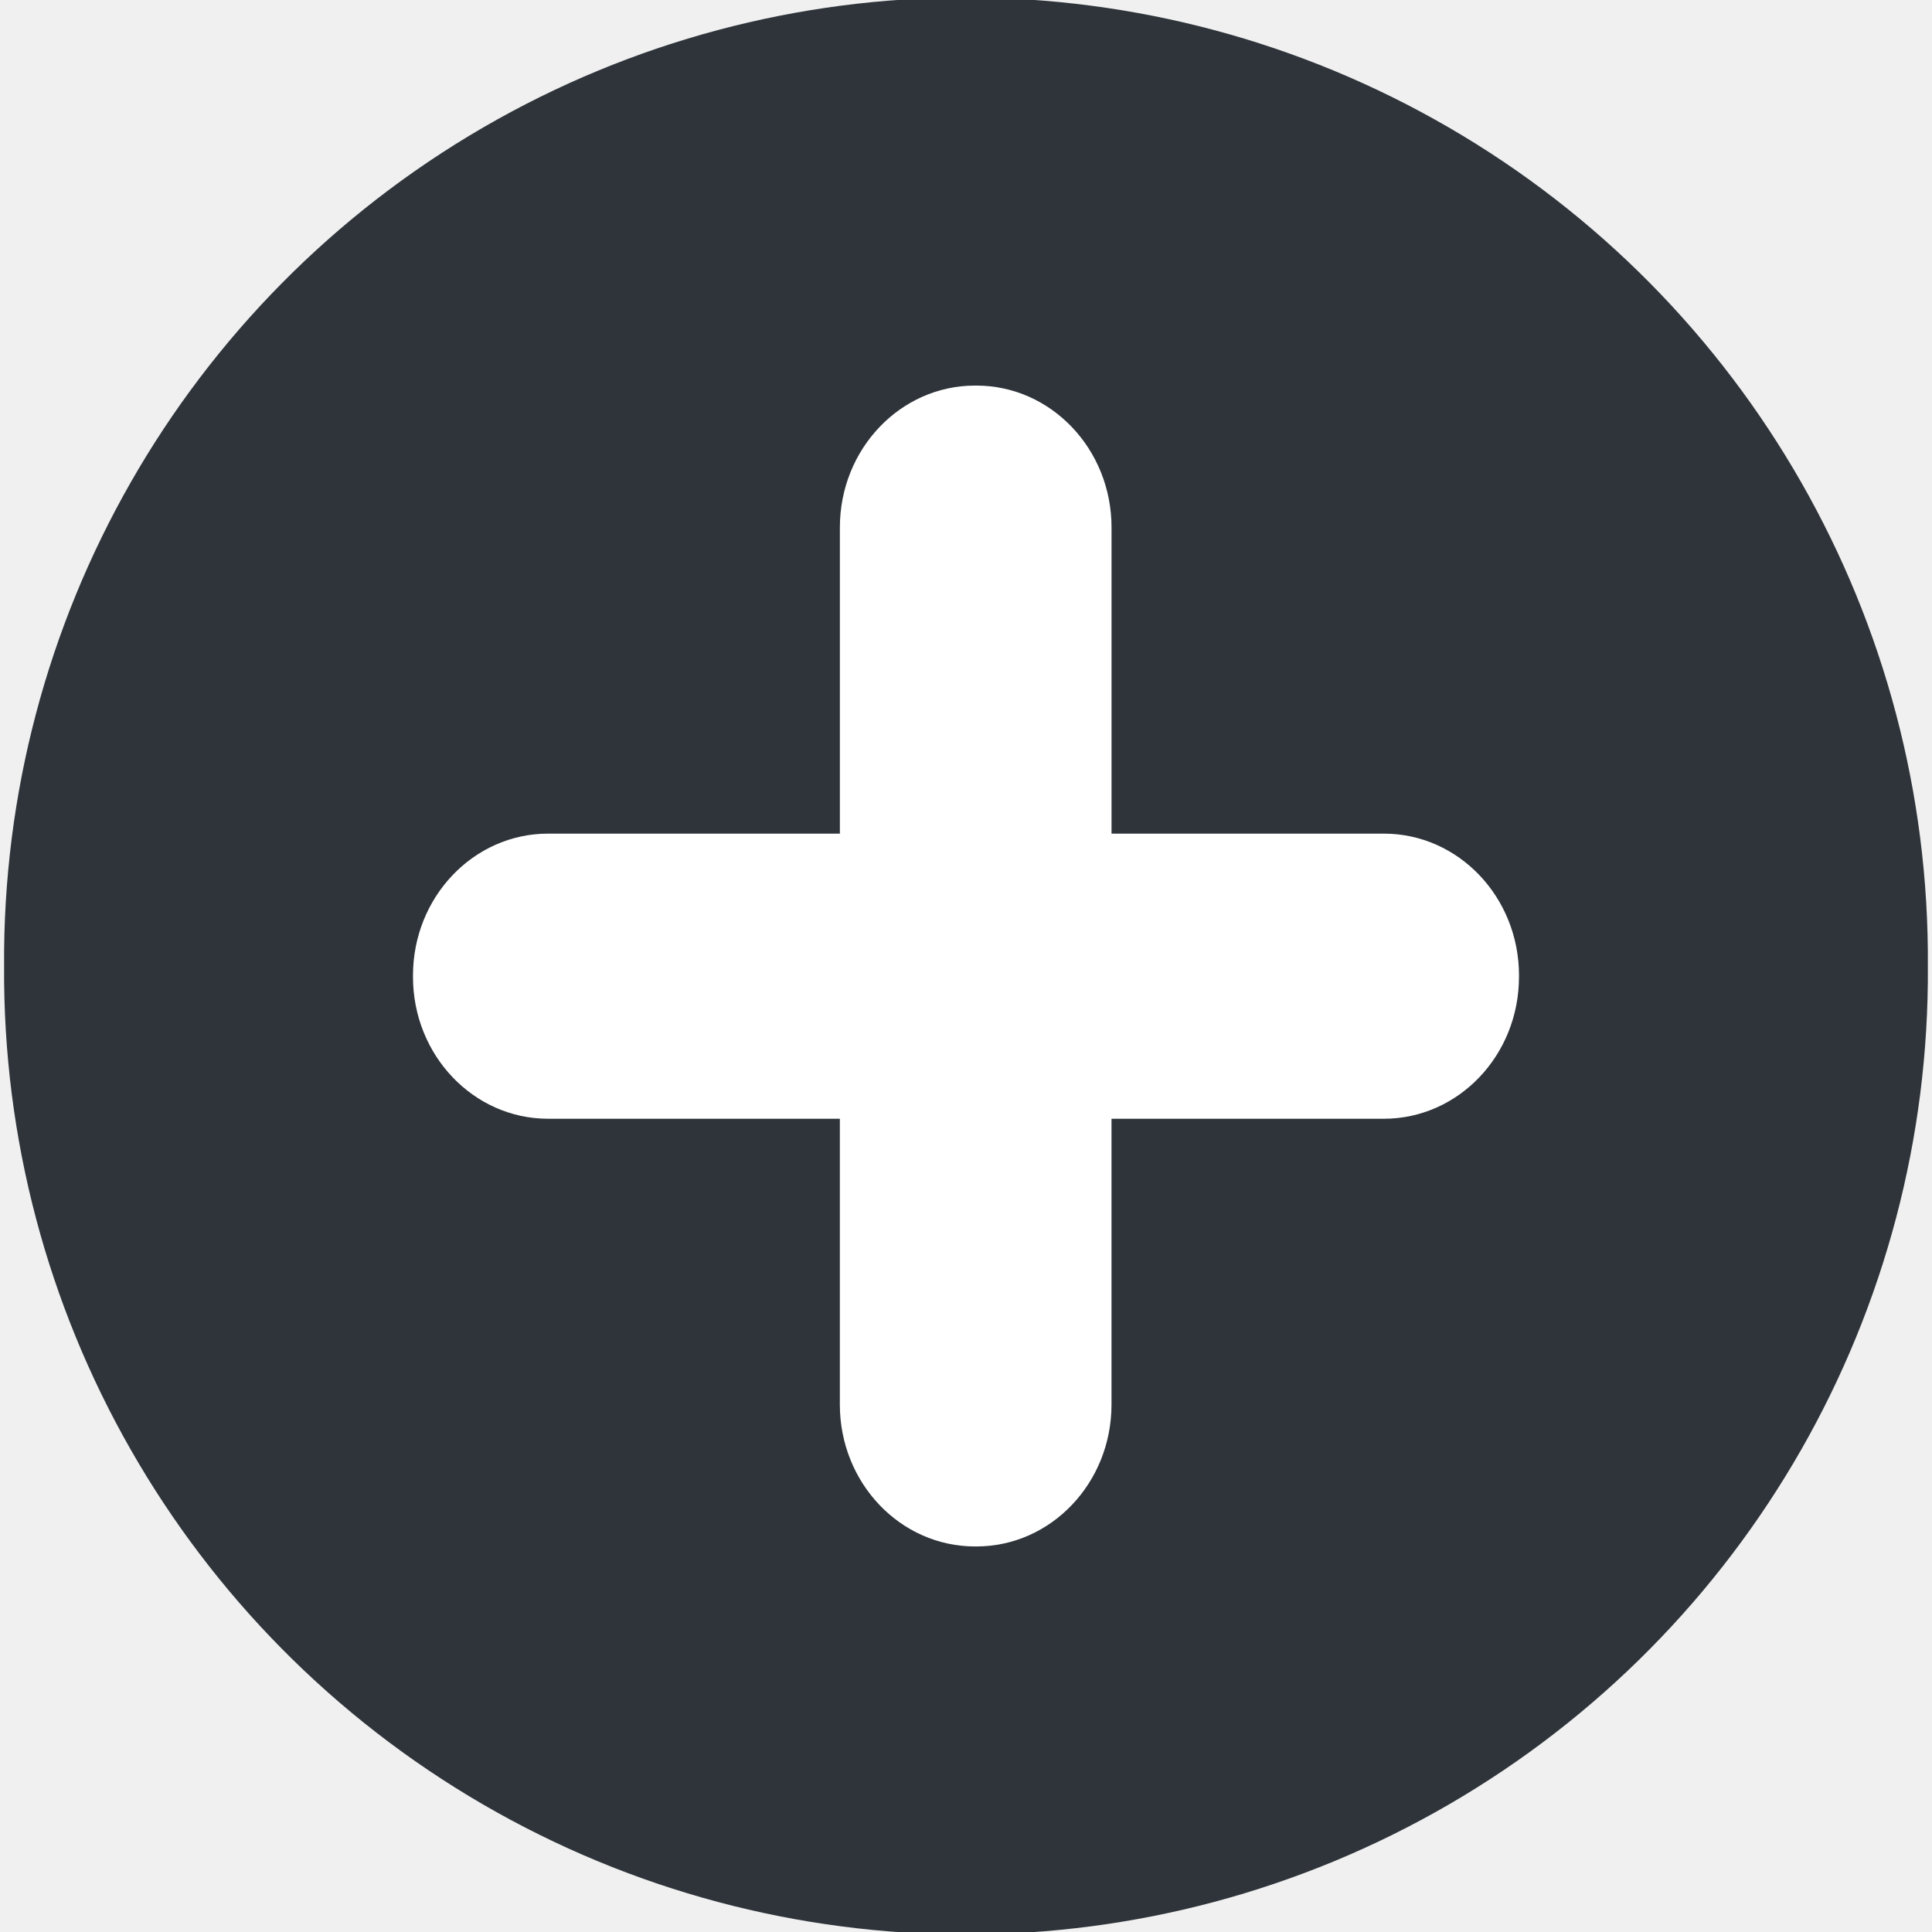
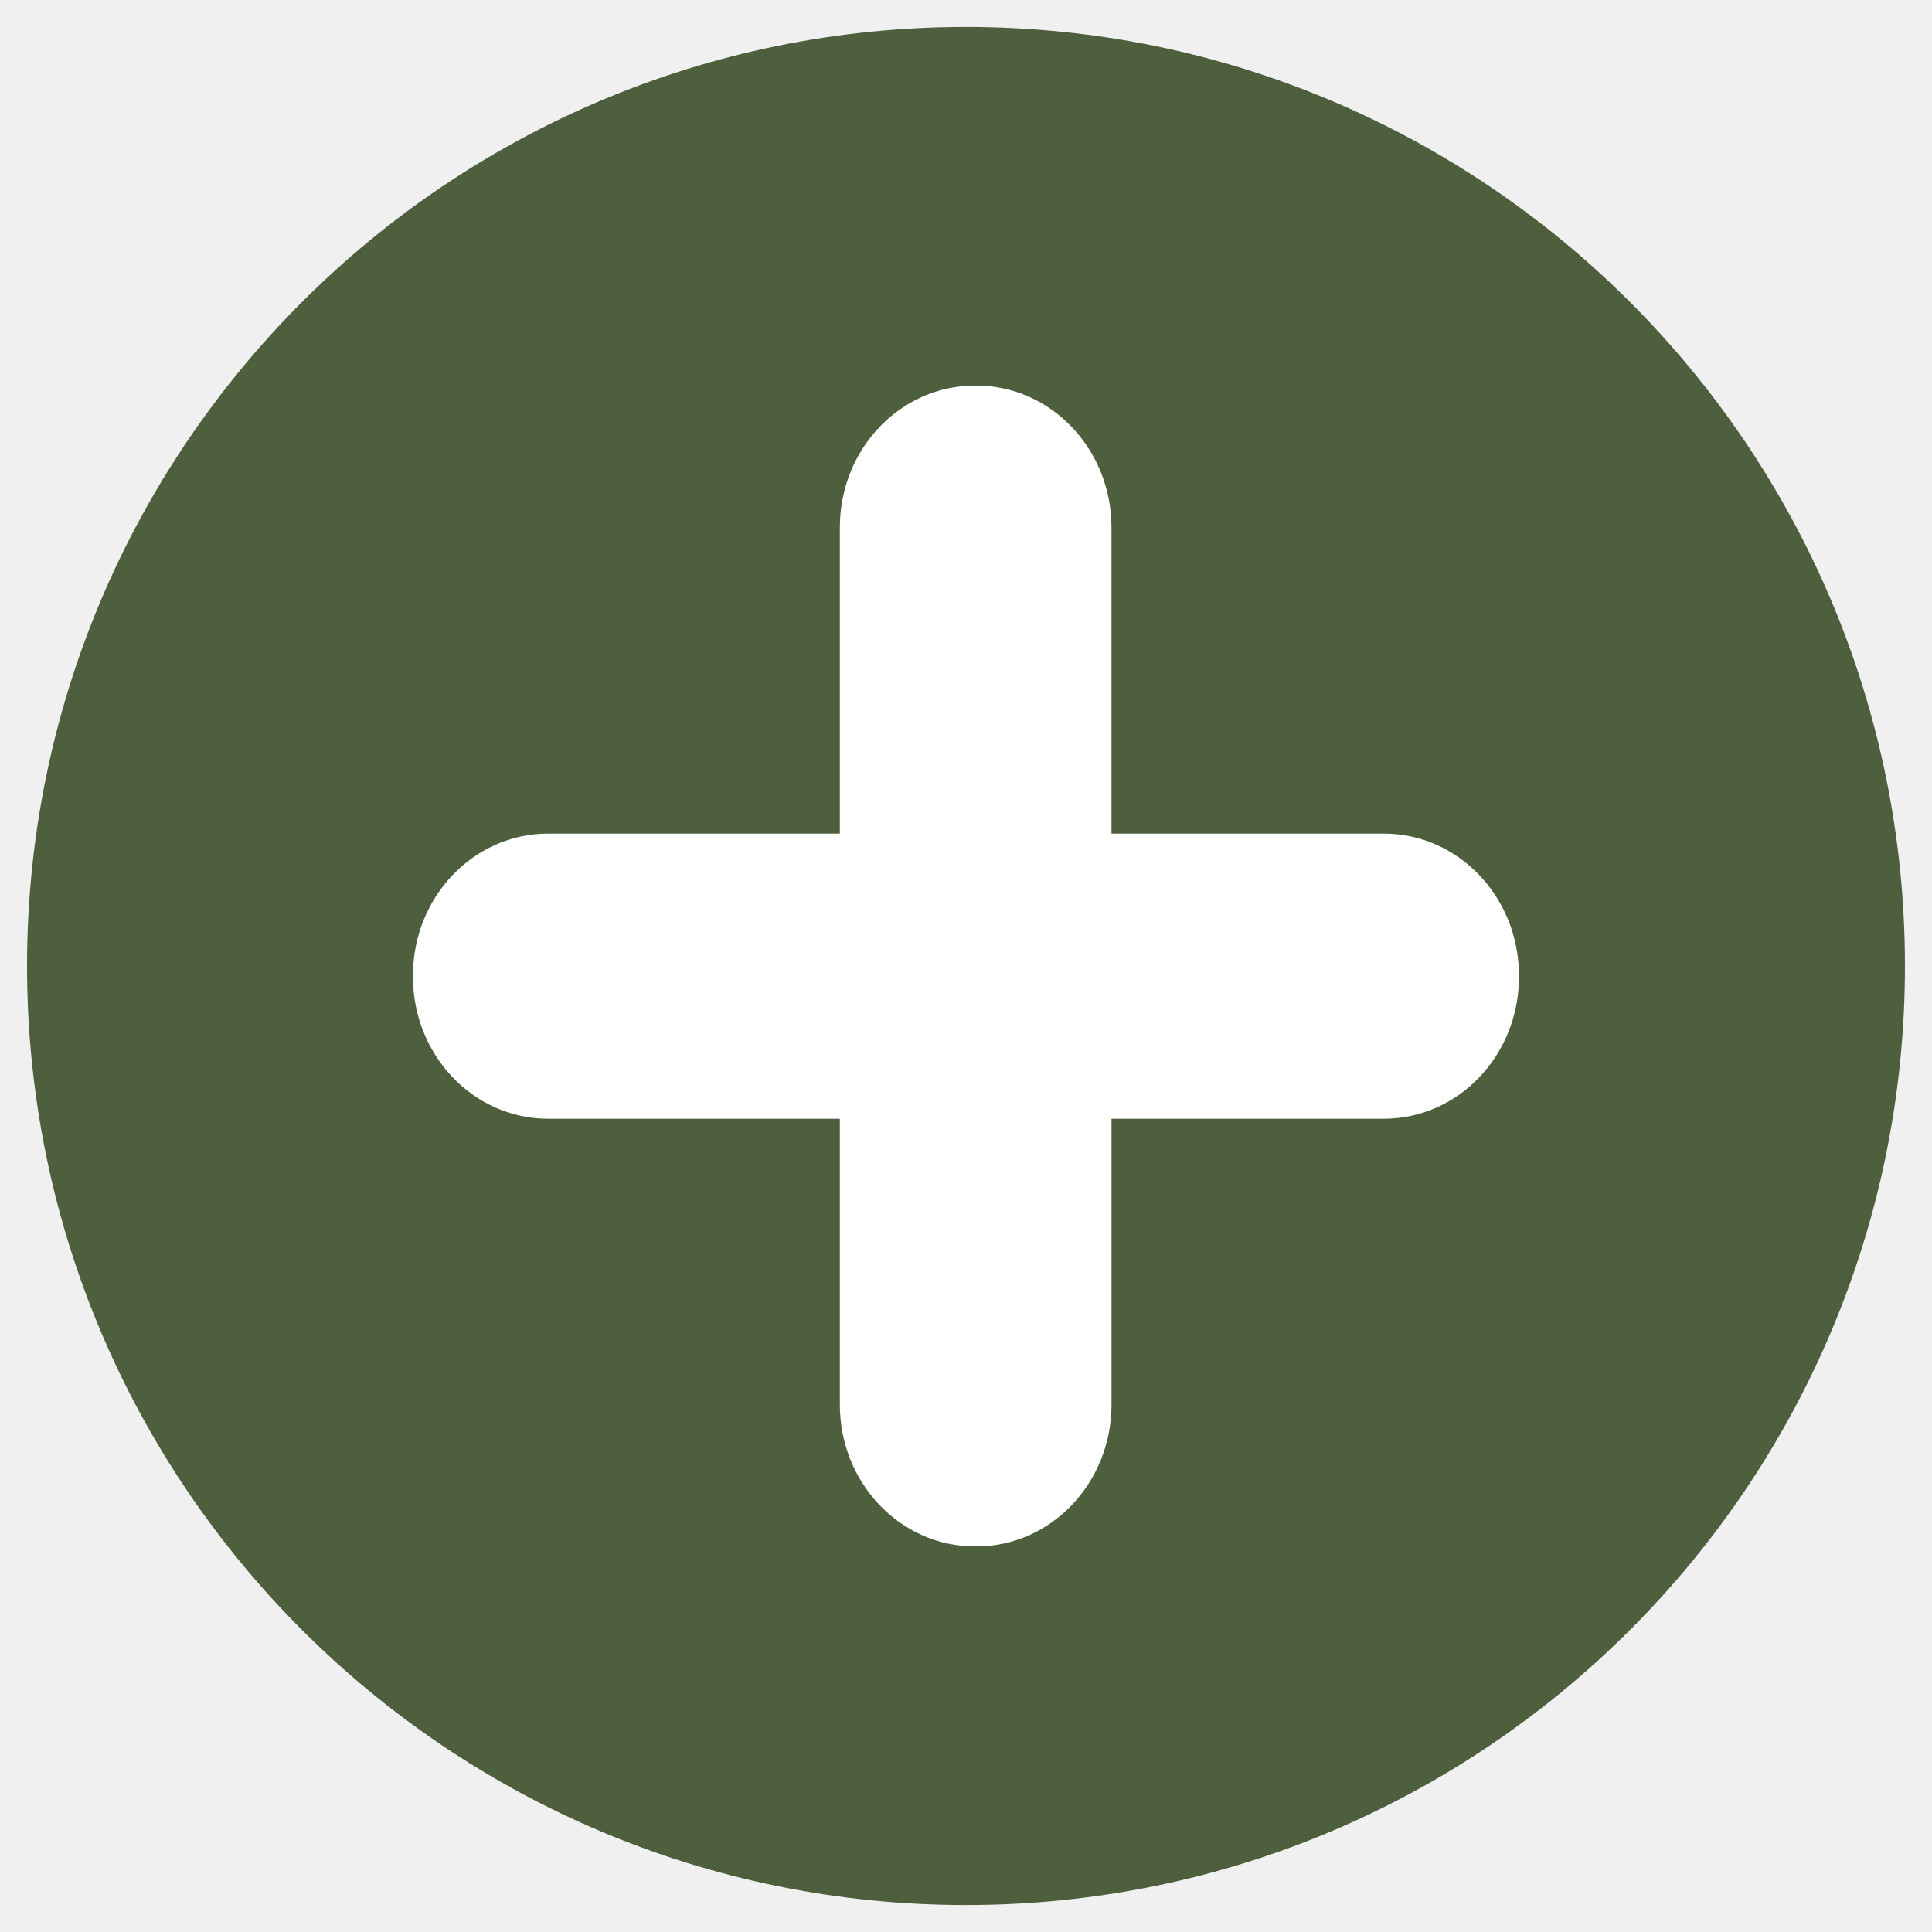
- <svg xmlns="http://www.w3.org/2000/svg" width="64px" height="64px" id="svg3442" version="1.1">
-   <defs id="defs3444" />
+ <svg xmlns="http://www.w3.org/2000/svg" version="1.1" id="svg3442" x="0px" y="0px" width="64px" height="64px" viewBox="0 0 64 64" enable-background="new 0 0 64 64" xml:space="preserve">
  <g id="layer1">
-     <path style="fill:#2e343a;fill-opacity:1;stroke:#2e343a;stroke-width:1;stroke-linecap:round;stroke-linejoin:round;stroke-miterlimit:4;stroke-opacity:1;stroke-dasharray:none;stroke-dashoffset:0" id="path3063" d="m 47.636,46.091 a 20.455,20.455 0 1 1 -40.909,0 20.455,20.455 0 1 1 40.909,0 z" transform="matrix(1.520607,0,0,1.520607,-9.332874,-38.08618)" />
-     <path d="m 50.318,32.362 c 0,2.595 -2.004,4.698 -4.476,4.698 h -9.022 v 9.469 c 0,2.595 -2.004,4.699 -4.476,4.699 h -0.046 c -2.473,0 -4.477,-2.104 -4.477,-4.699 v -9.469 h -9.664 c -2.472,0 -4.476,-2.104 -4.476,-4.698 v -0.049 c 0,-2.595 2.004,-4.698 4.476,-4.698 H 27.822 V 17.471 c 0,-2.595 2.004,-4.698 4.476,-4.698 h 0.046 c 2.473,0 4.477,2.104 4.477,4.698 v 10.144 h 9.022 c 2.472,0 4.476,2.104 4.476,4.698 v 0.049 z" id="path3862" style="fill:#ffffff" />
+     <path id="path3063" fill="#4D5F3D" d="   M63.104,32c0.002,17.178-13.922,31.105-31.1,31.107S0.899,49.186,0.896,32.008c0-0.003,0-0.005,0-0.008   C0.895,14.822,14.818,0.895,31.996,0.893C49.174,0.89,63.102,14.814,63.104,31.992C63.104,31.995,63.104,31.997,63.104,32z" />
+     <path id="path3862" fill="#FFFFFF" d="M50.318,32.362c0,2.594-2.004,4.698-4.477,4.698H36.82   v9.469c0,2.595-2.004,4.699-4.476,4.699h-0.046c-2.473,0-4.477-2.104-4.477-4.699V37.06h-9.665c-2.472,0-4.476-2.104-4.476-4.698   v-0.049c0-2.595,2.004-4.698,4.476-4.698h9.665V17.471c0-2.594,2.004-4.698,4.476-4.698h0.045c2.473,0,4.477,2.104,4.477,4.698   v10.144h9.021c2.473,0,4.477,2.104,4.477,4.698V32.362L50.318,32.362z" />
  </g>
</svg>
